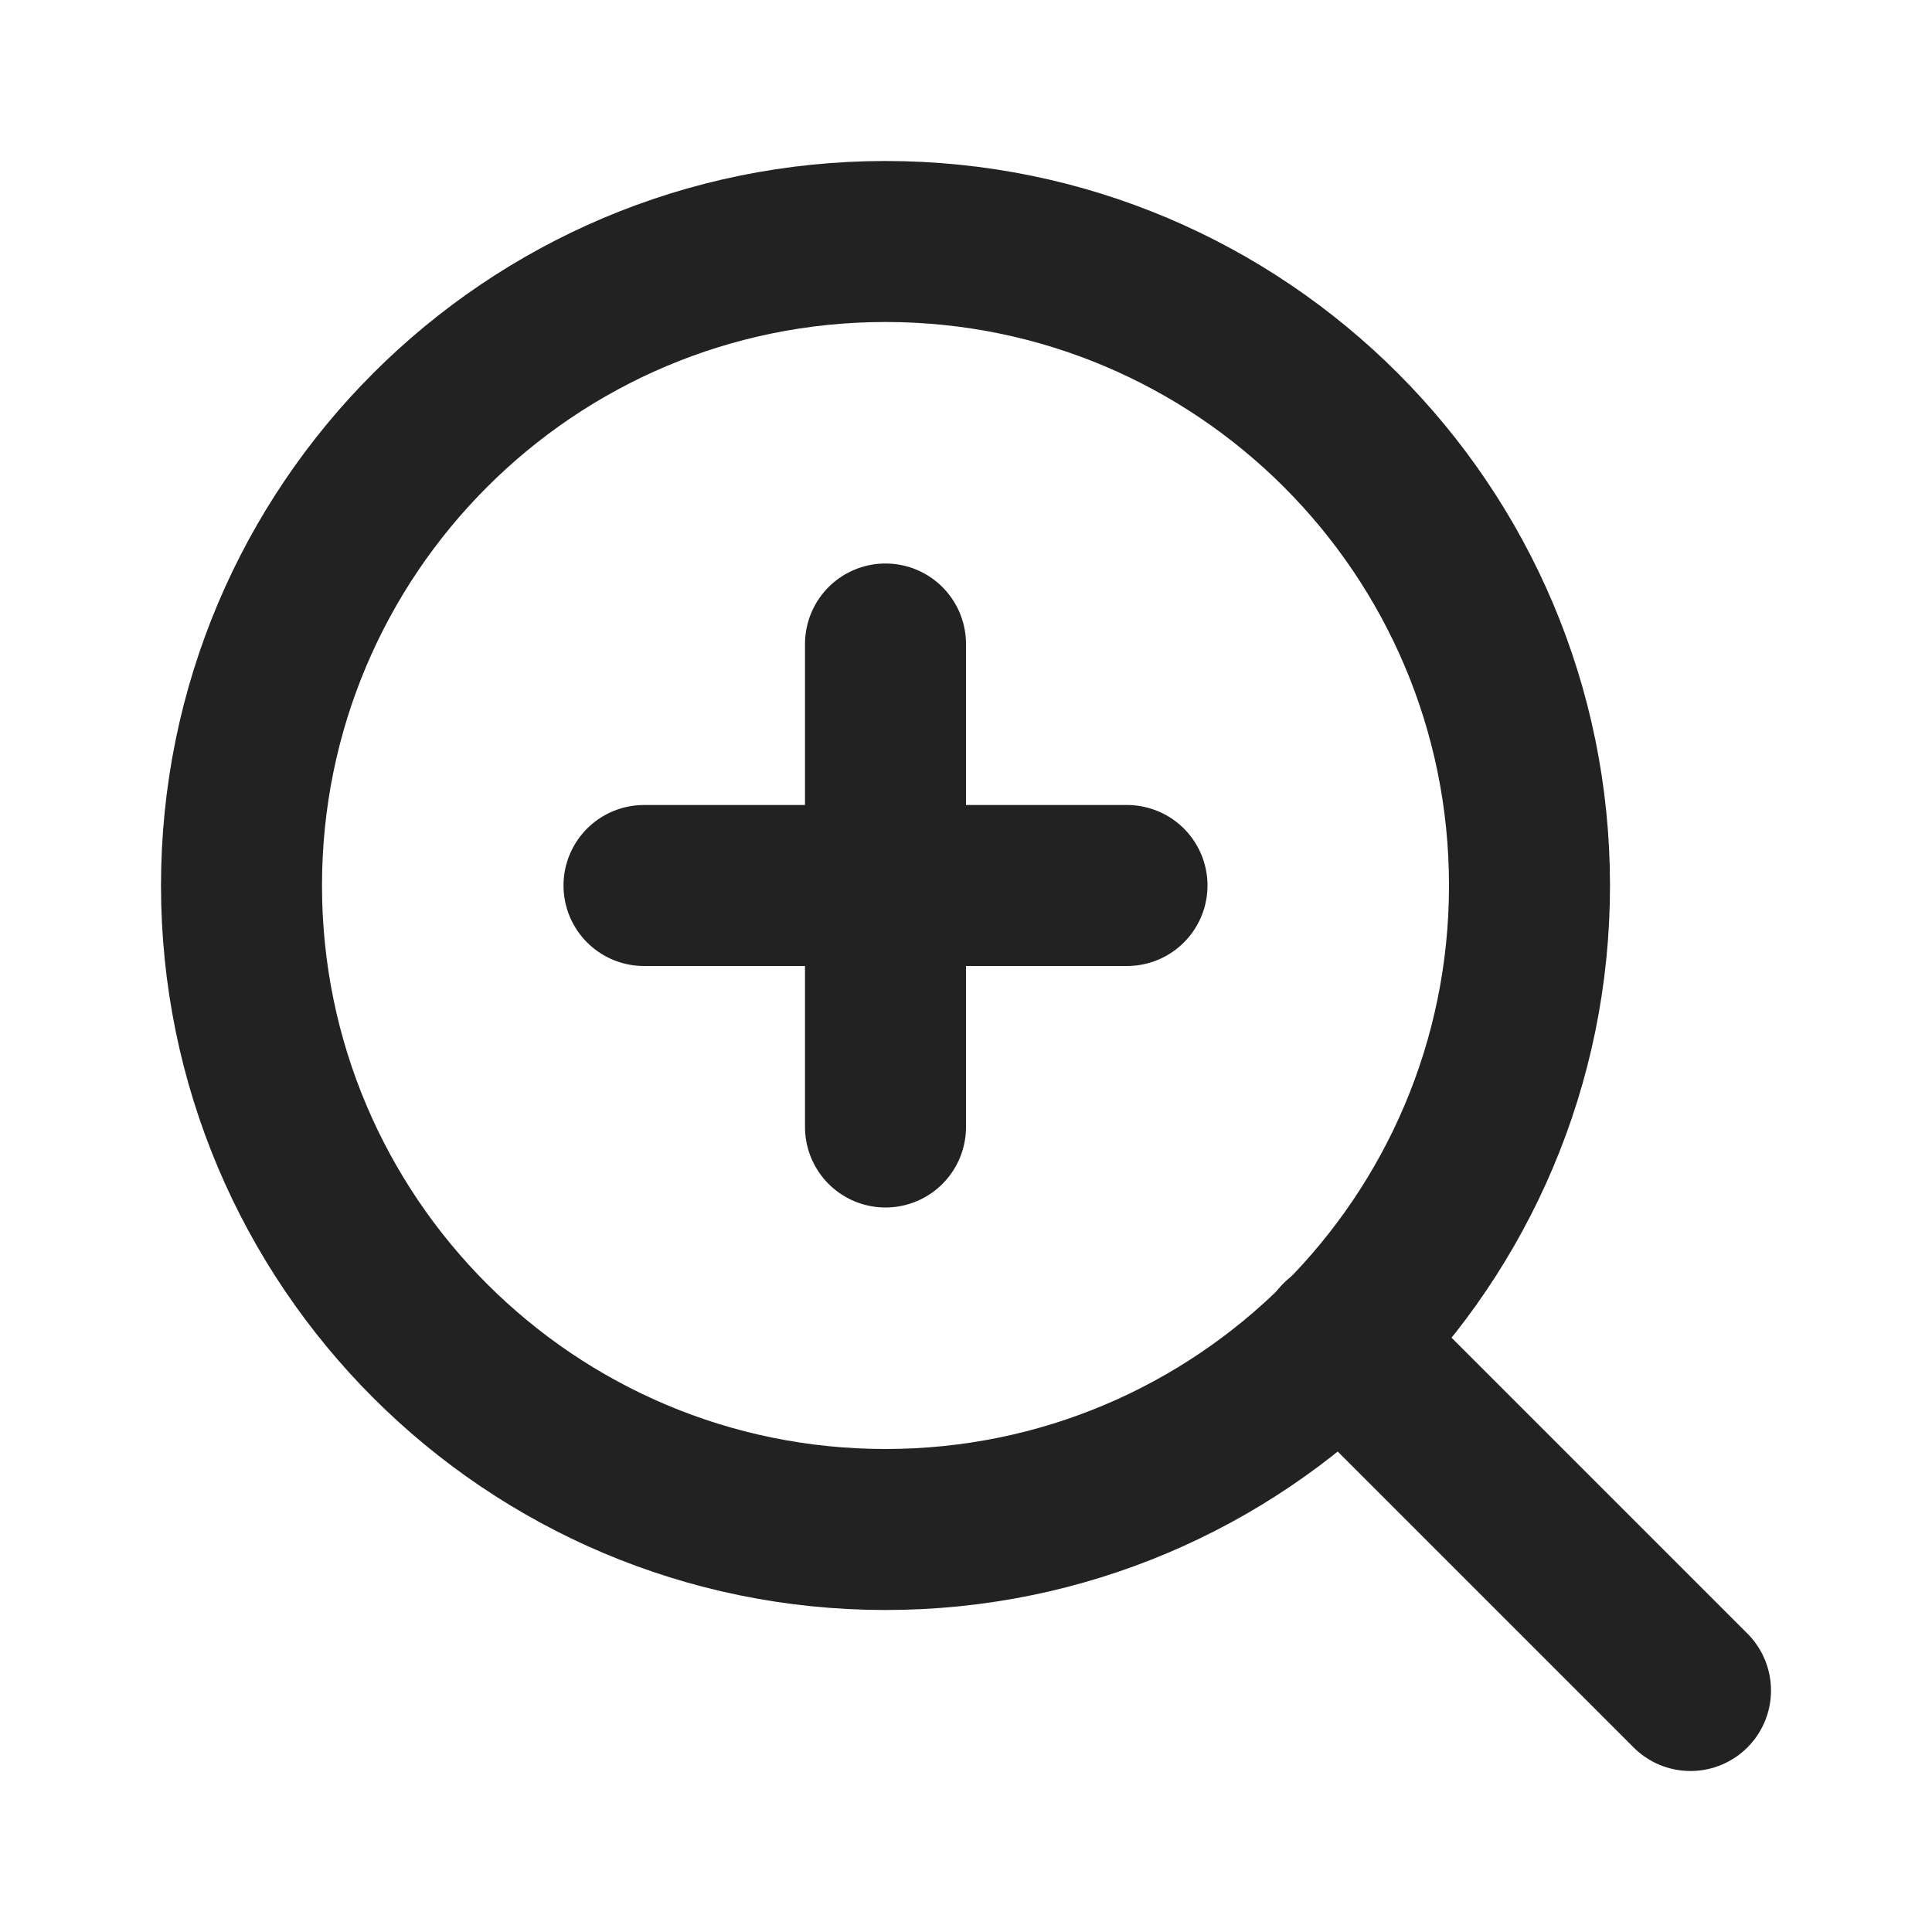
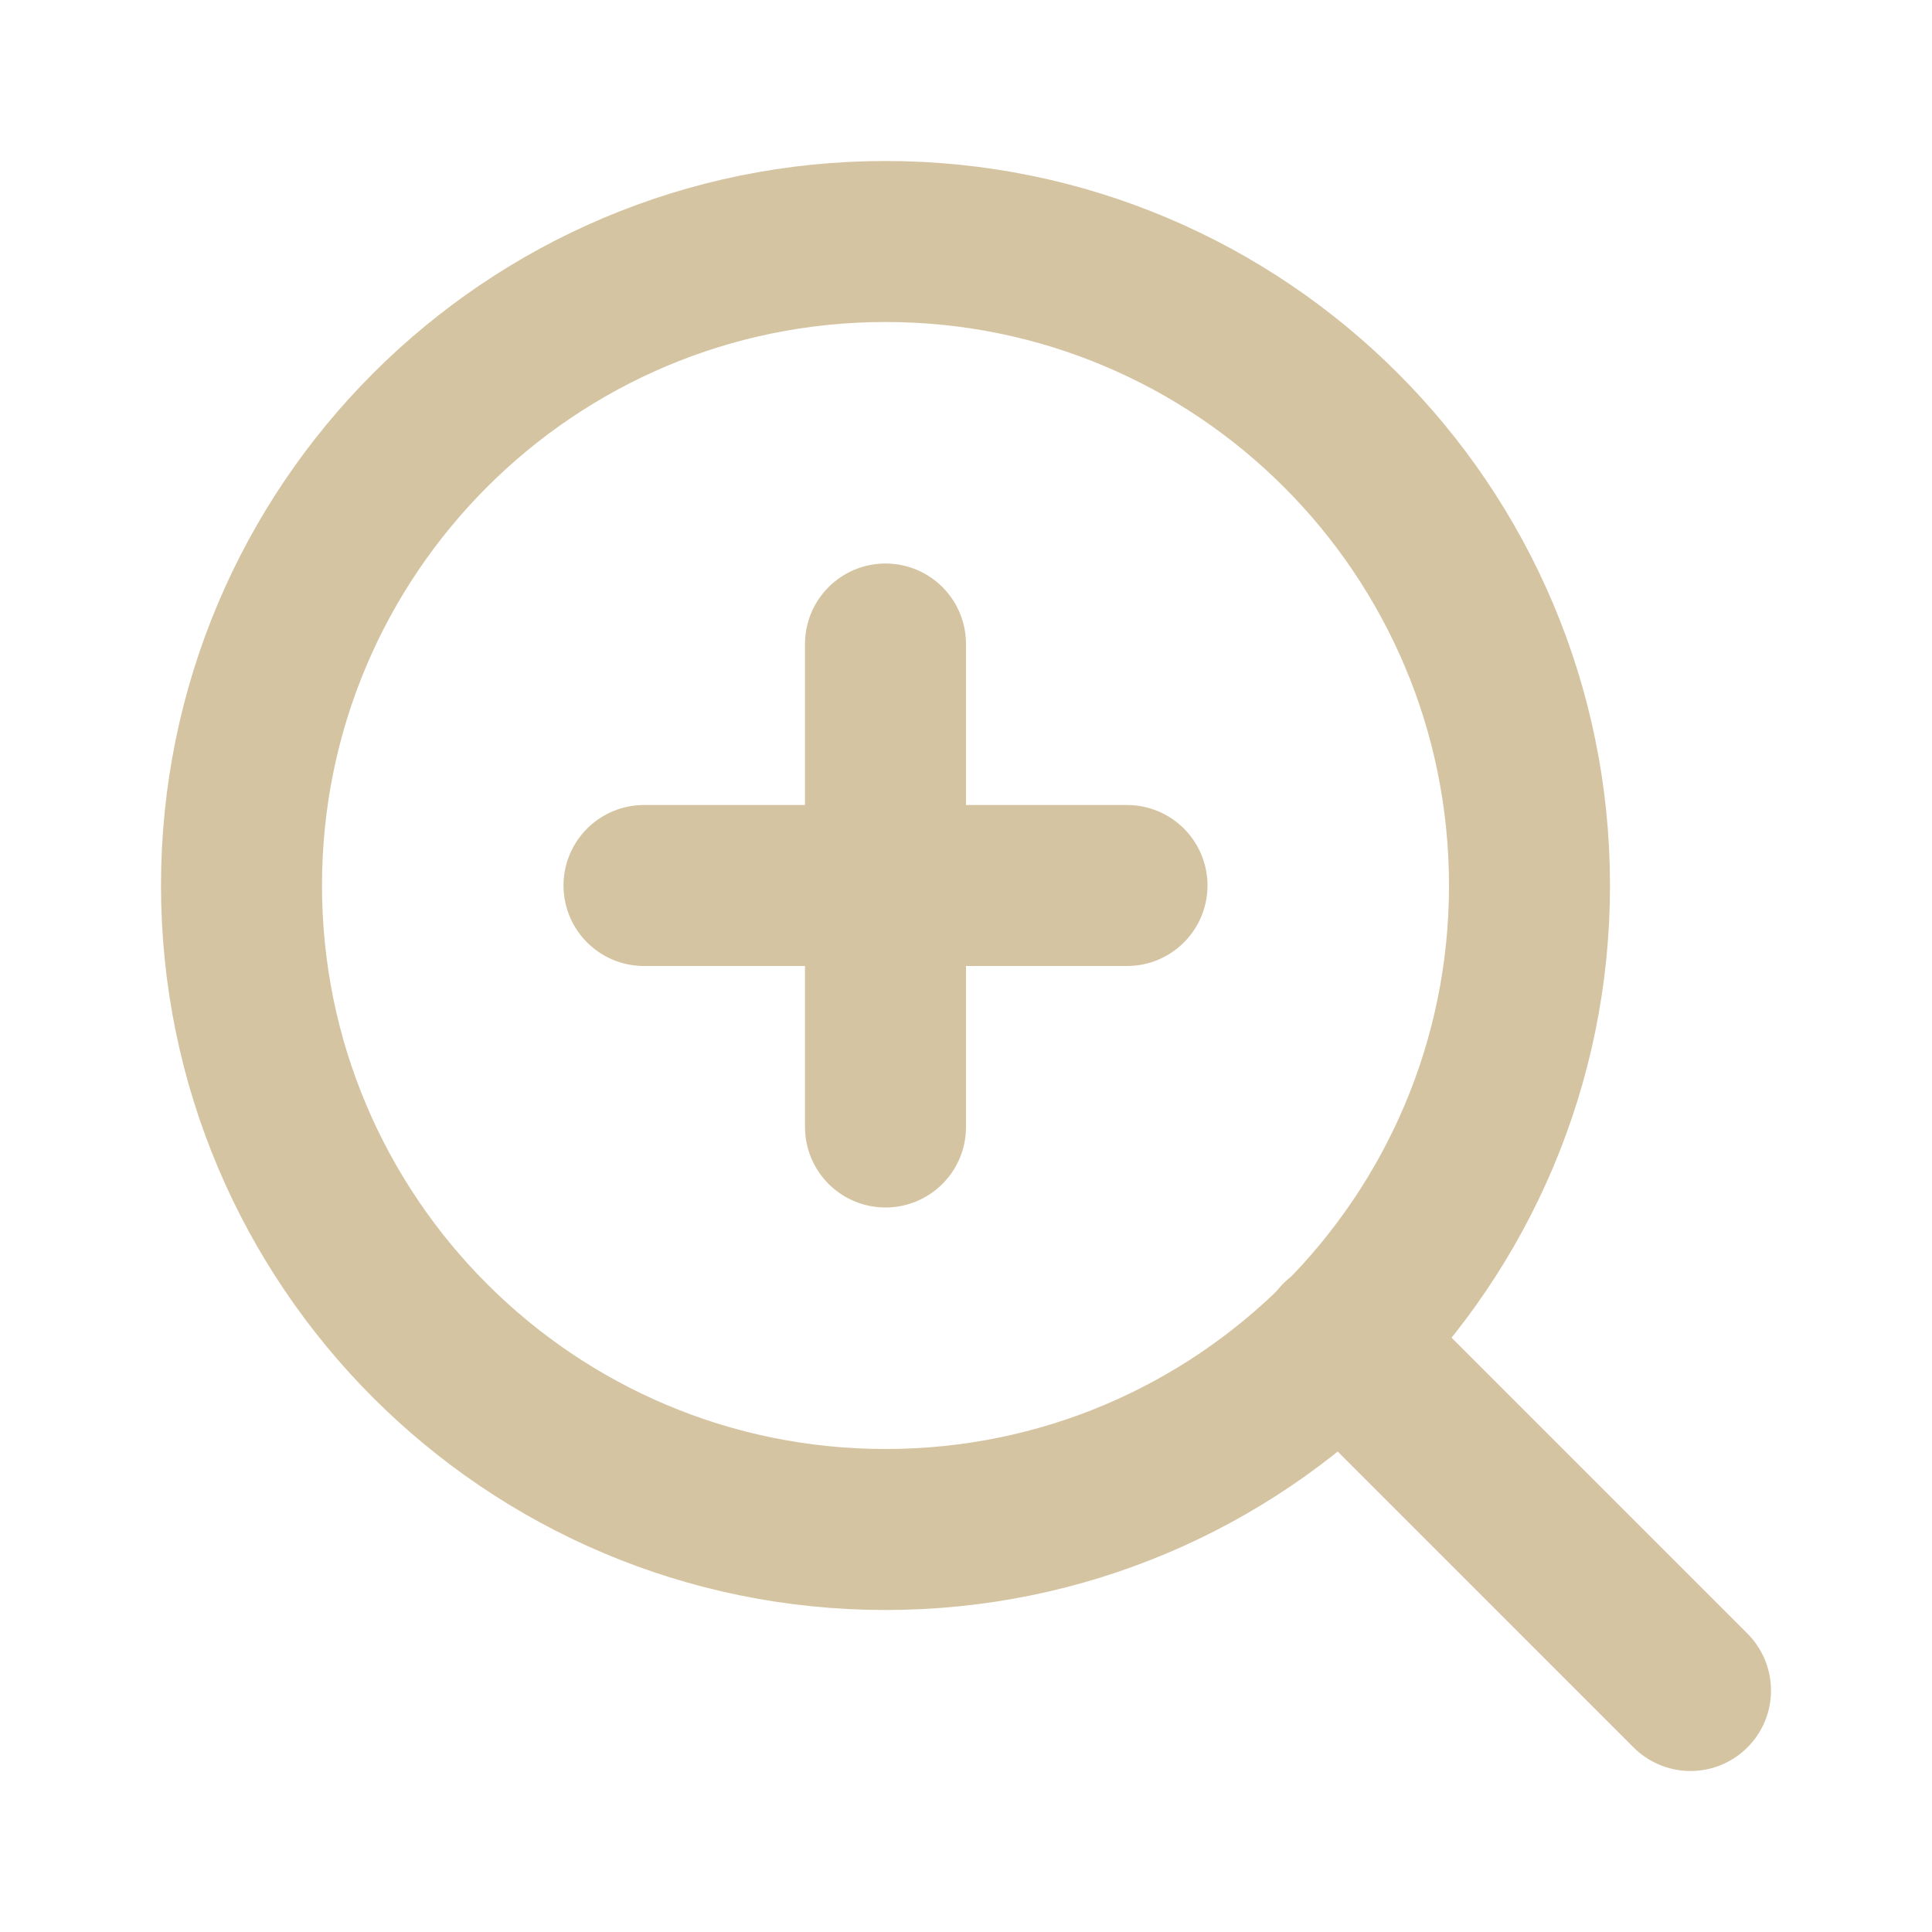
- <svg xmlns="http://www.w3.org/2000/svg" width="24" height="24" viewBox="0 0 24 24" fill="none" stroke="#222222" stroke-width="2" stroke-linecap="round" stroke-linejoin="round" class="feather feather-zoom-in">
+ <svg xmlns="http://www.w3.org/2000/svg" width="24" height="24" viewBox="0 0 24 24" fill="none" stroke="#d5c4a1" stroke-width="2" stroke-linecap="round" stroke-linejoin="round" class="feather feather-zoom-in">
  <circle cx="11" cy="11" r="8" />
  <line x1="21" y1="21" x2="16.65" y2="16.65" />
  <line x1="11" y1="8" x2="11" y2="14" />
  <line x1="8" y1="11" x2="14" y2="11" />
</svg>
